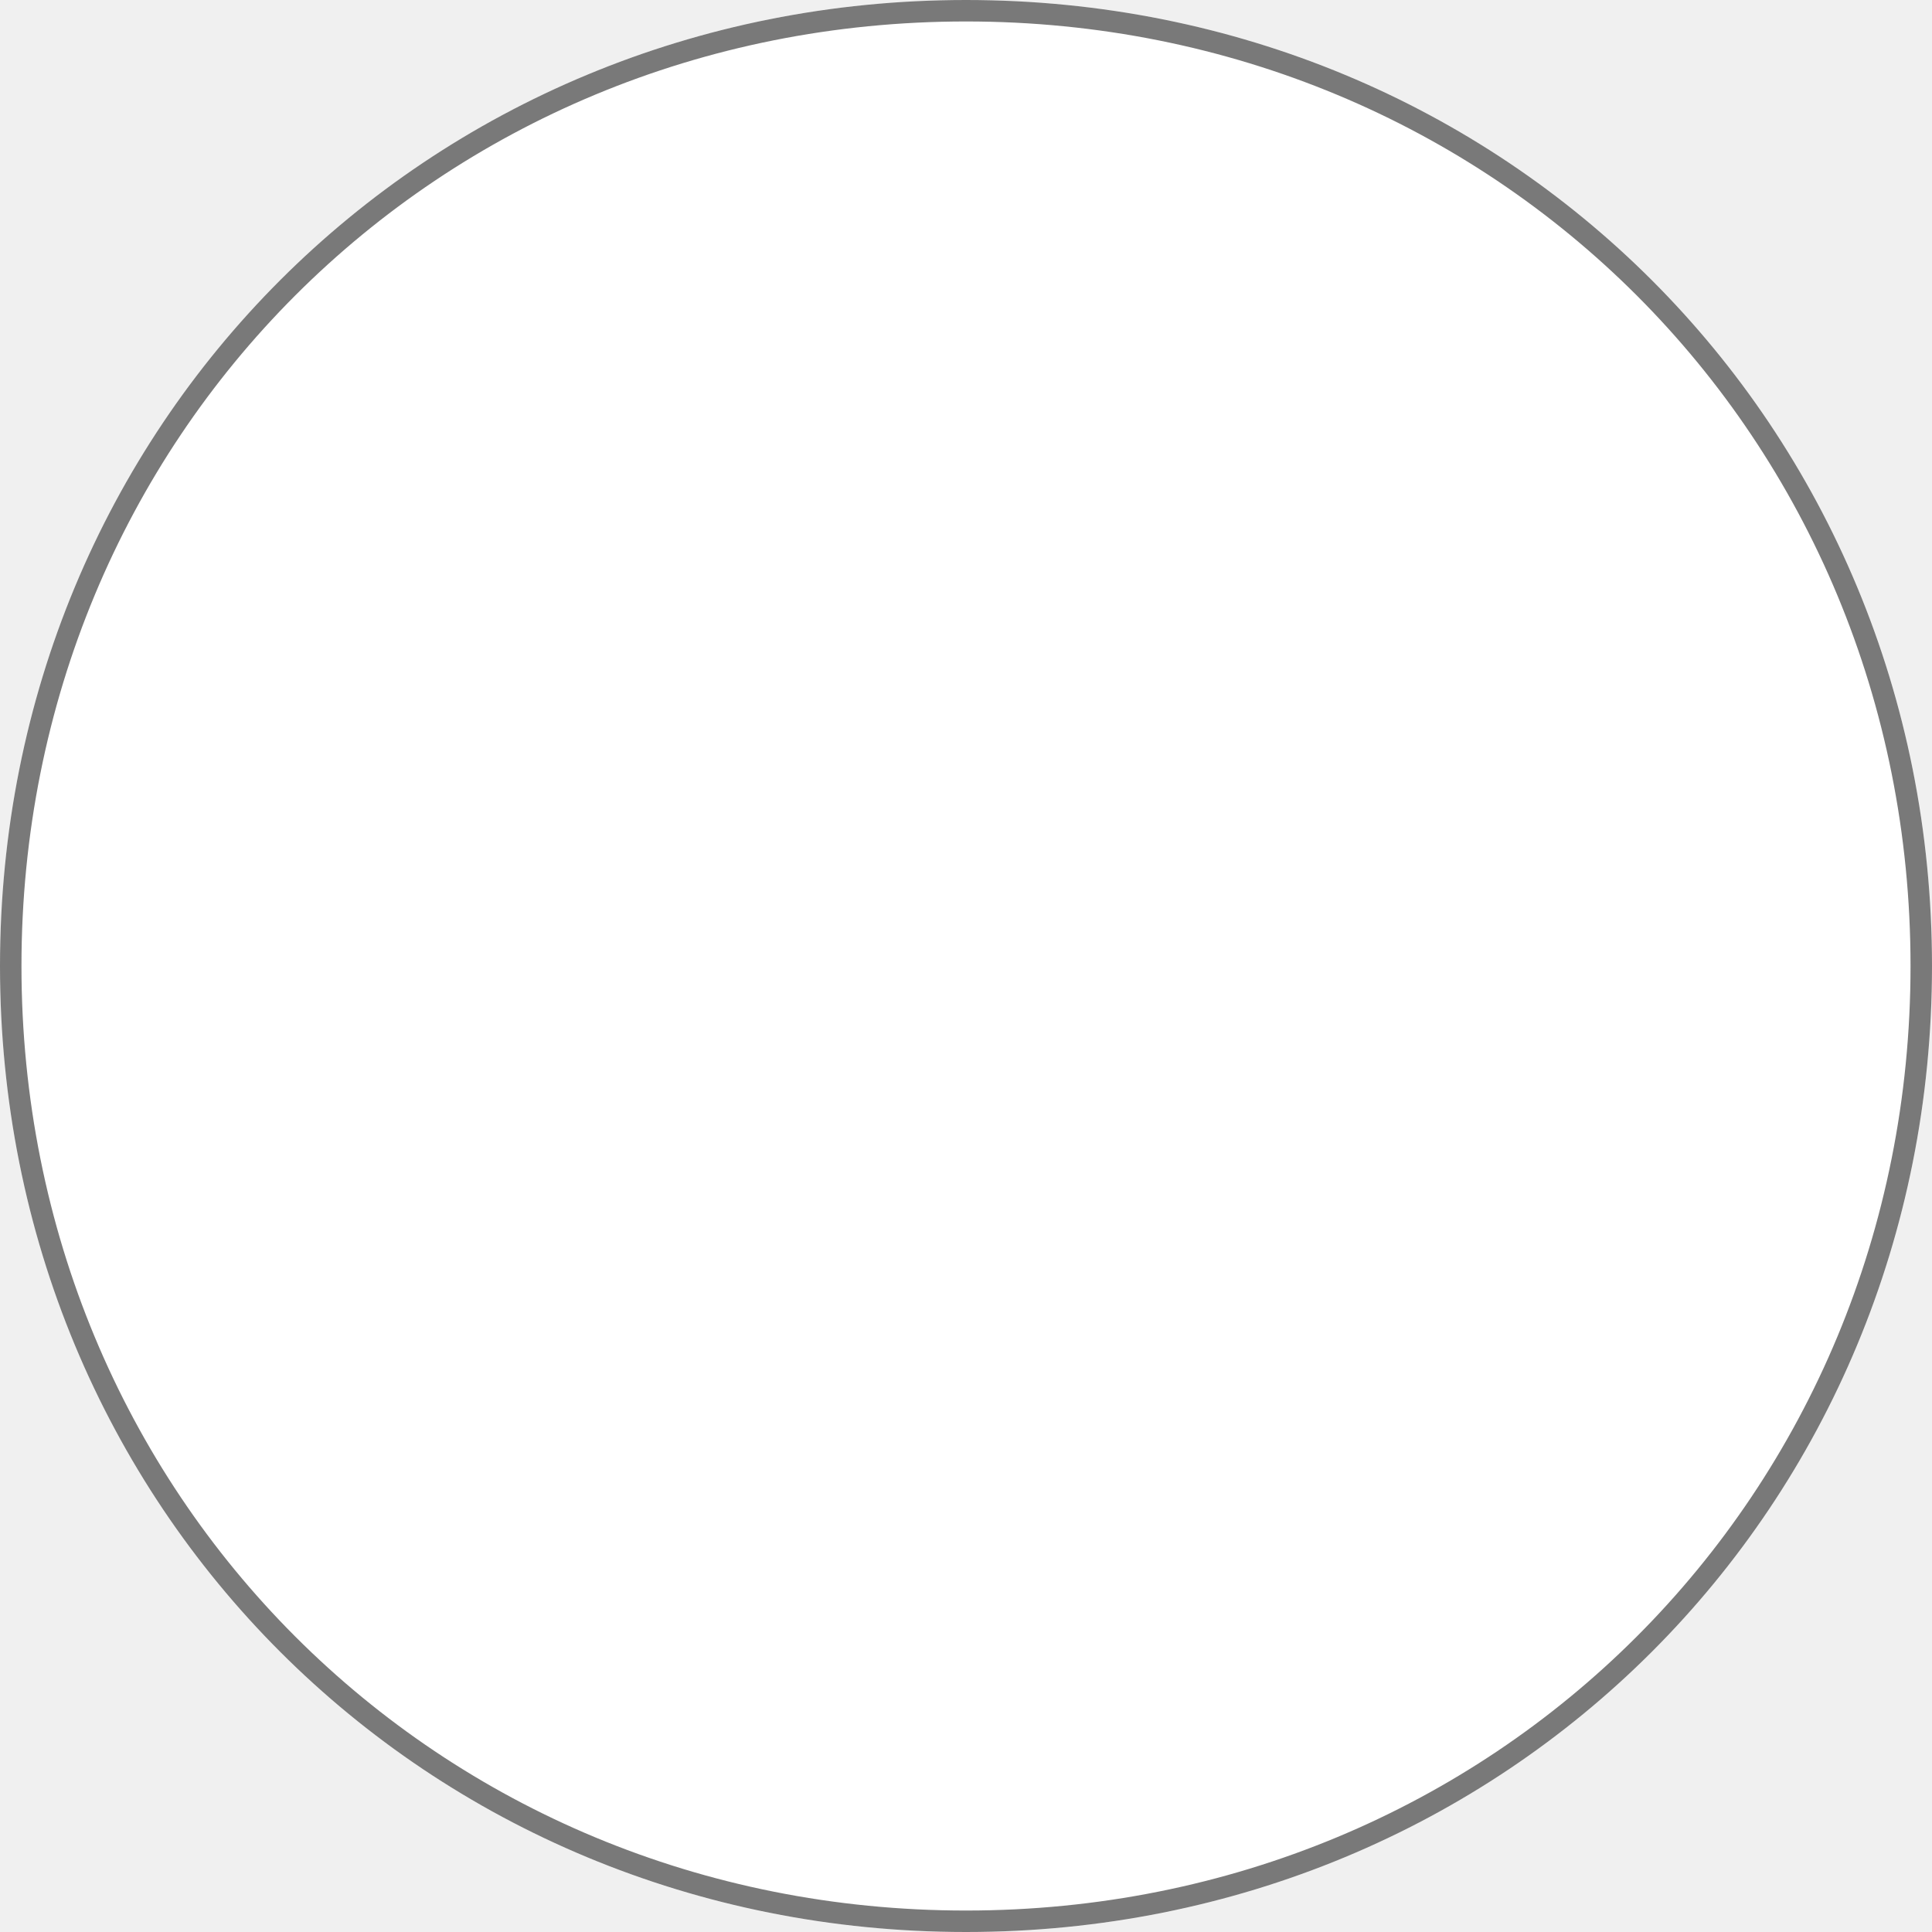
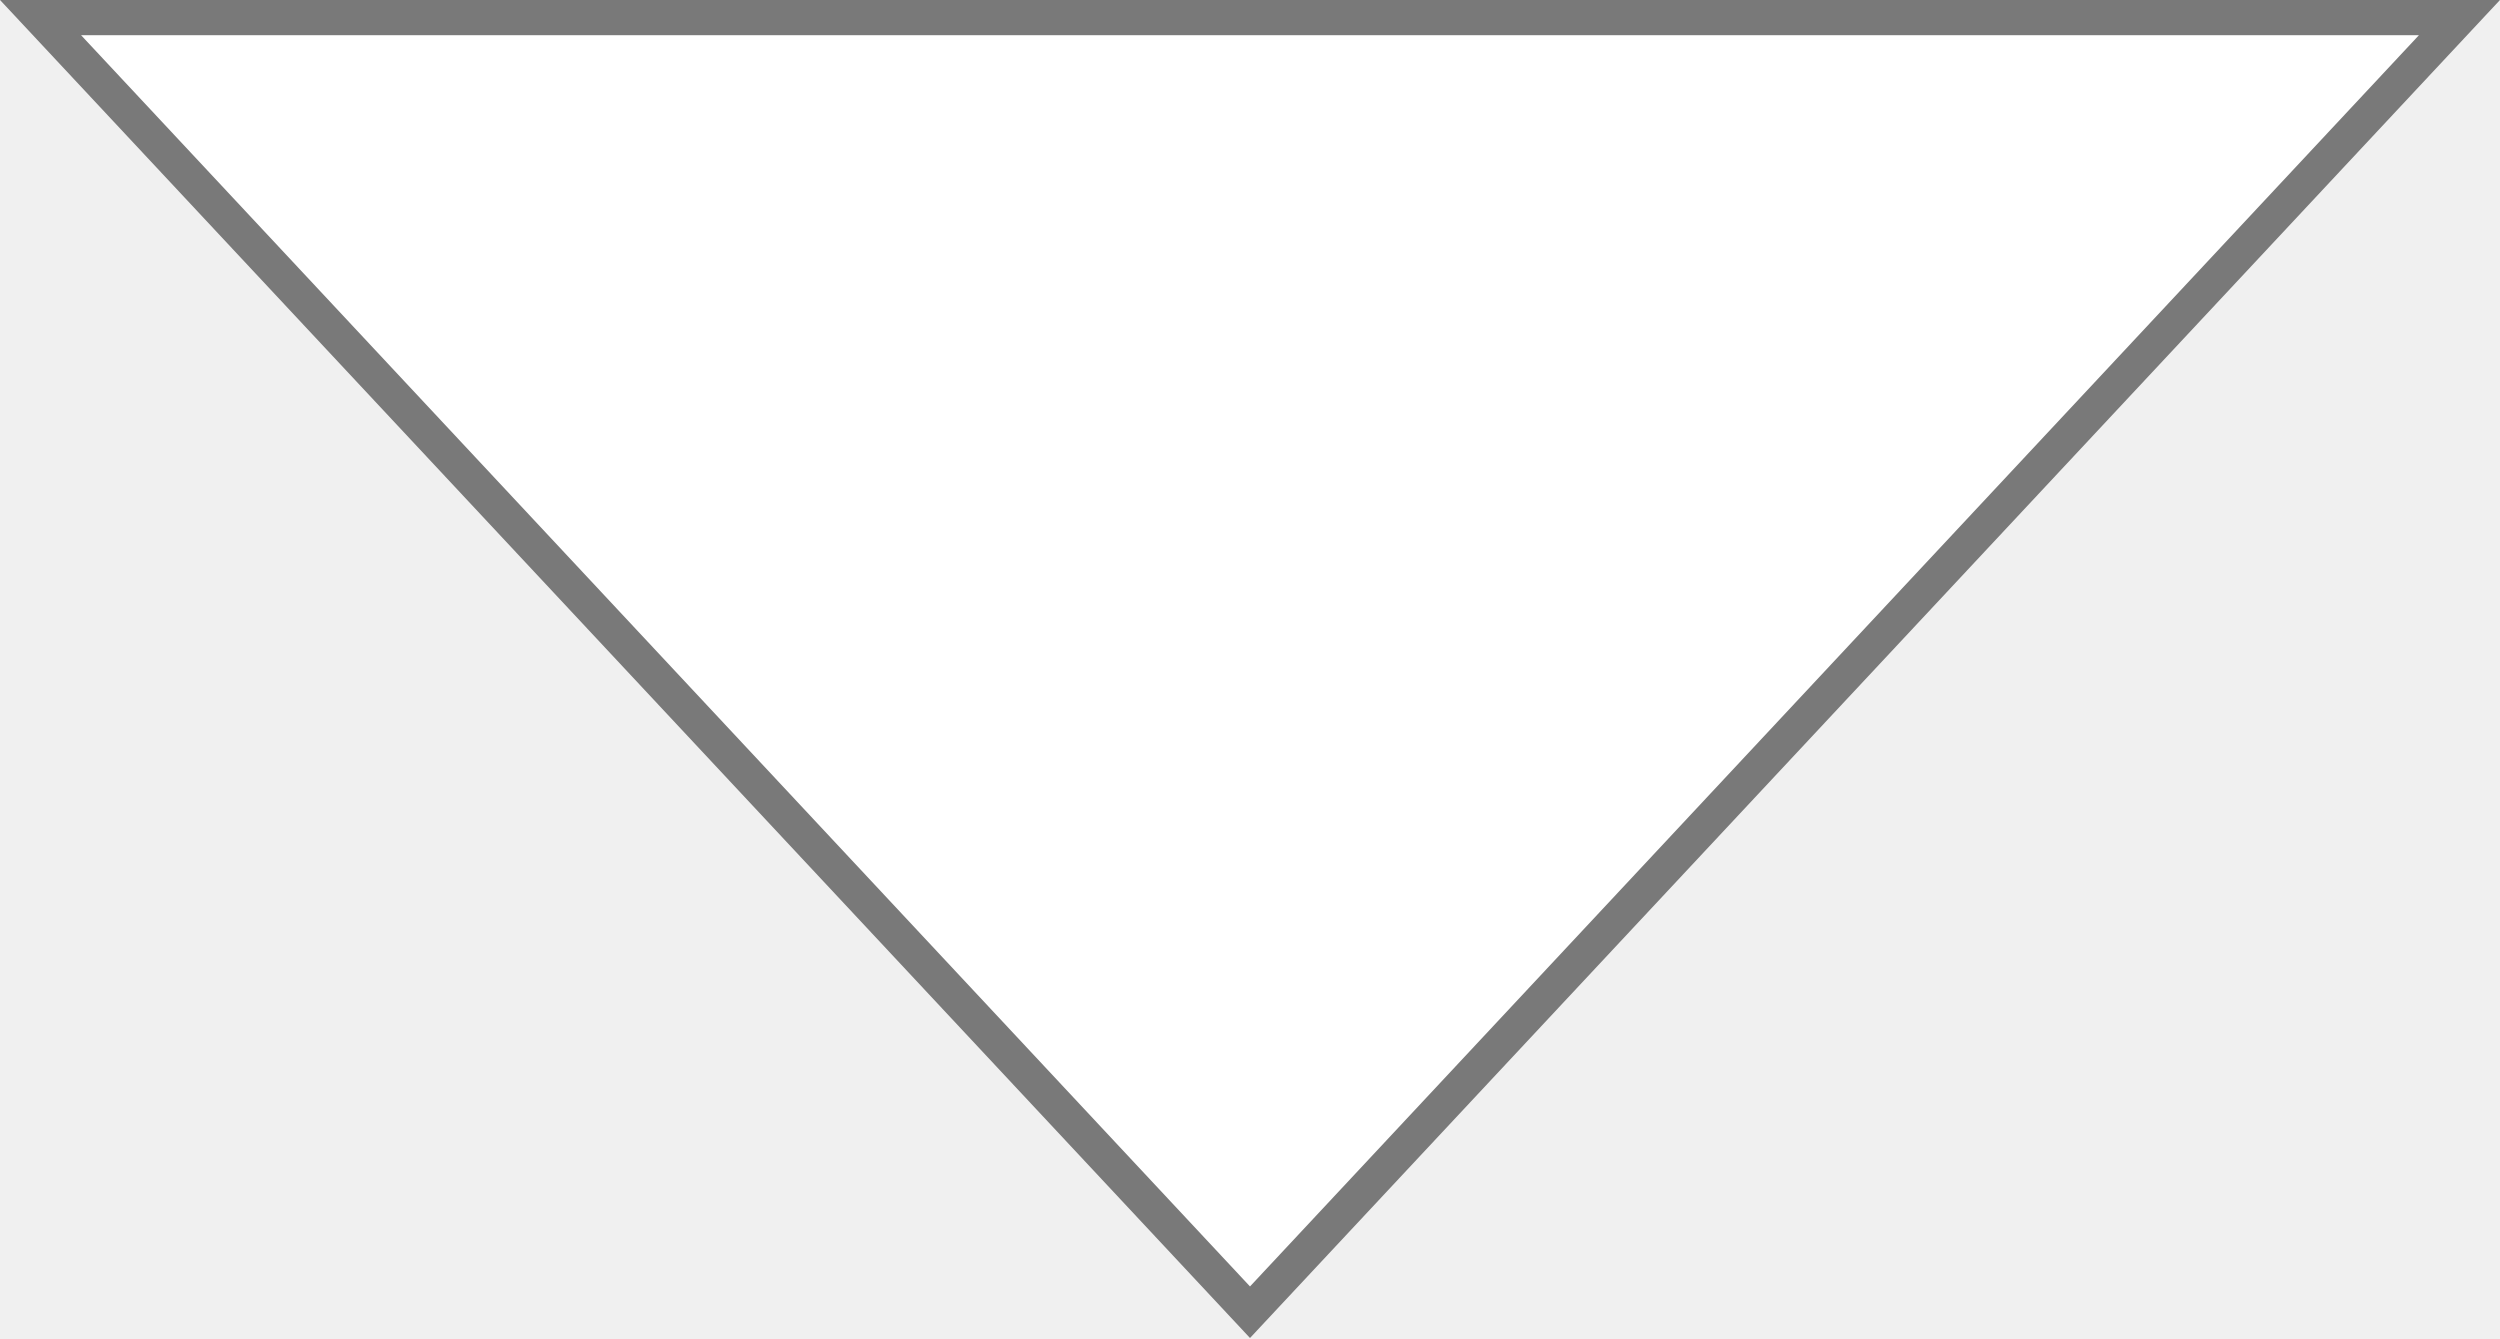
- <svg xmlns="http://www.w3.org/2000/svg" version="1.1" width="90px" height="90px">
-   <g transform="matrix(1 0 0 1 -626 -2533 )">
-     <path d="M 671 2533  C 696.2 2533  716 2552.8  716 2578  C 716 2603.2  696.2 2623  671 2623  C 645.8 2623  626 2603.2  626 2578  C 626 2552.8  645.8 2533  671 2533  Z " fill-rule="nonzero" fill="#ffffff" stroke="none" />
-     <path d="M 671 2533.5  C 695.92 2533.5  715.5 2553.08  715.5 2578  C 715.5 2602.92  695.92 2622.5  671 2622.5  C 646.08 2622.5  626.5 2602.92  626.5 2578  C 626.5 2553.08  646.08 2533.5  671 2533.5  Z " stroke-width="1" stroke="#797979" fill="none" />
+ <svg xmlns="http://www.w3.org/2000/svg" version="1.1" width="71px" height="38px">
+   <defs>
+     <mask fill="white" id="clip1">
+       <path d="M 0 0  L 35.5 38  L 71 0  L 0 0  Z " fill-rule="evenodd" />
+     </mask>
+   </defs>
+   <g transform="matrix(1 0 0 1 -925 -830 )">
+     <path d="M 0 0  L 35.5 38  L 71 0  L 0 0  Z " fill-rule="nonzero" fill="#ffffff" stroke="none" transform="matrix(1 0 0 1 925 830 )" />
+     <path d="M 0 0  L 35.5 38  L 71 0  L 0 0  Z " stroke-width="2" stroke="#797979" fill="none" transform="matrix(1 0 0 1 925 830 )" mask="url(#clip1)" />
  </g>
</svg>
